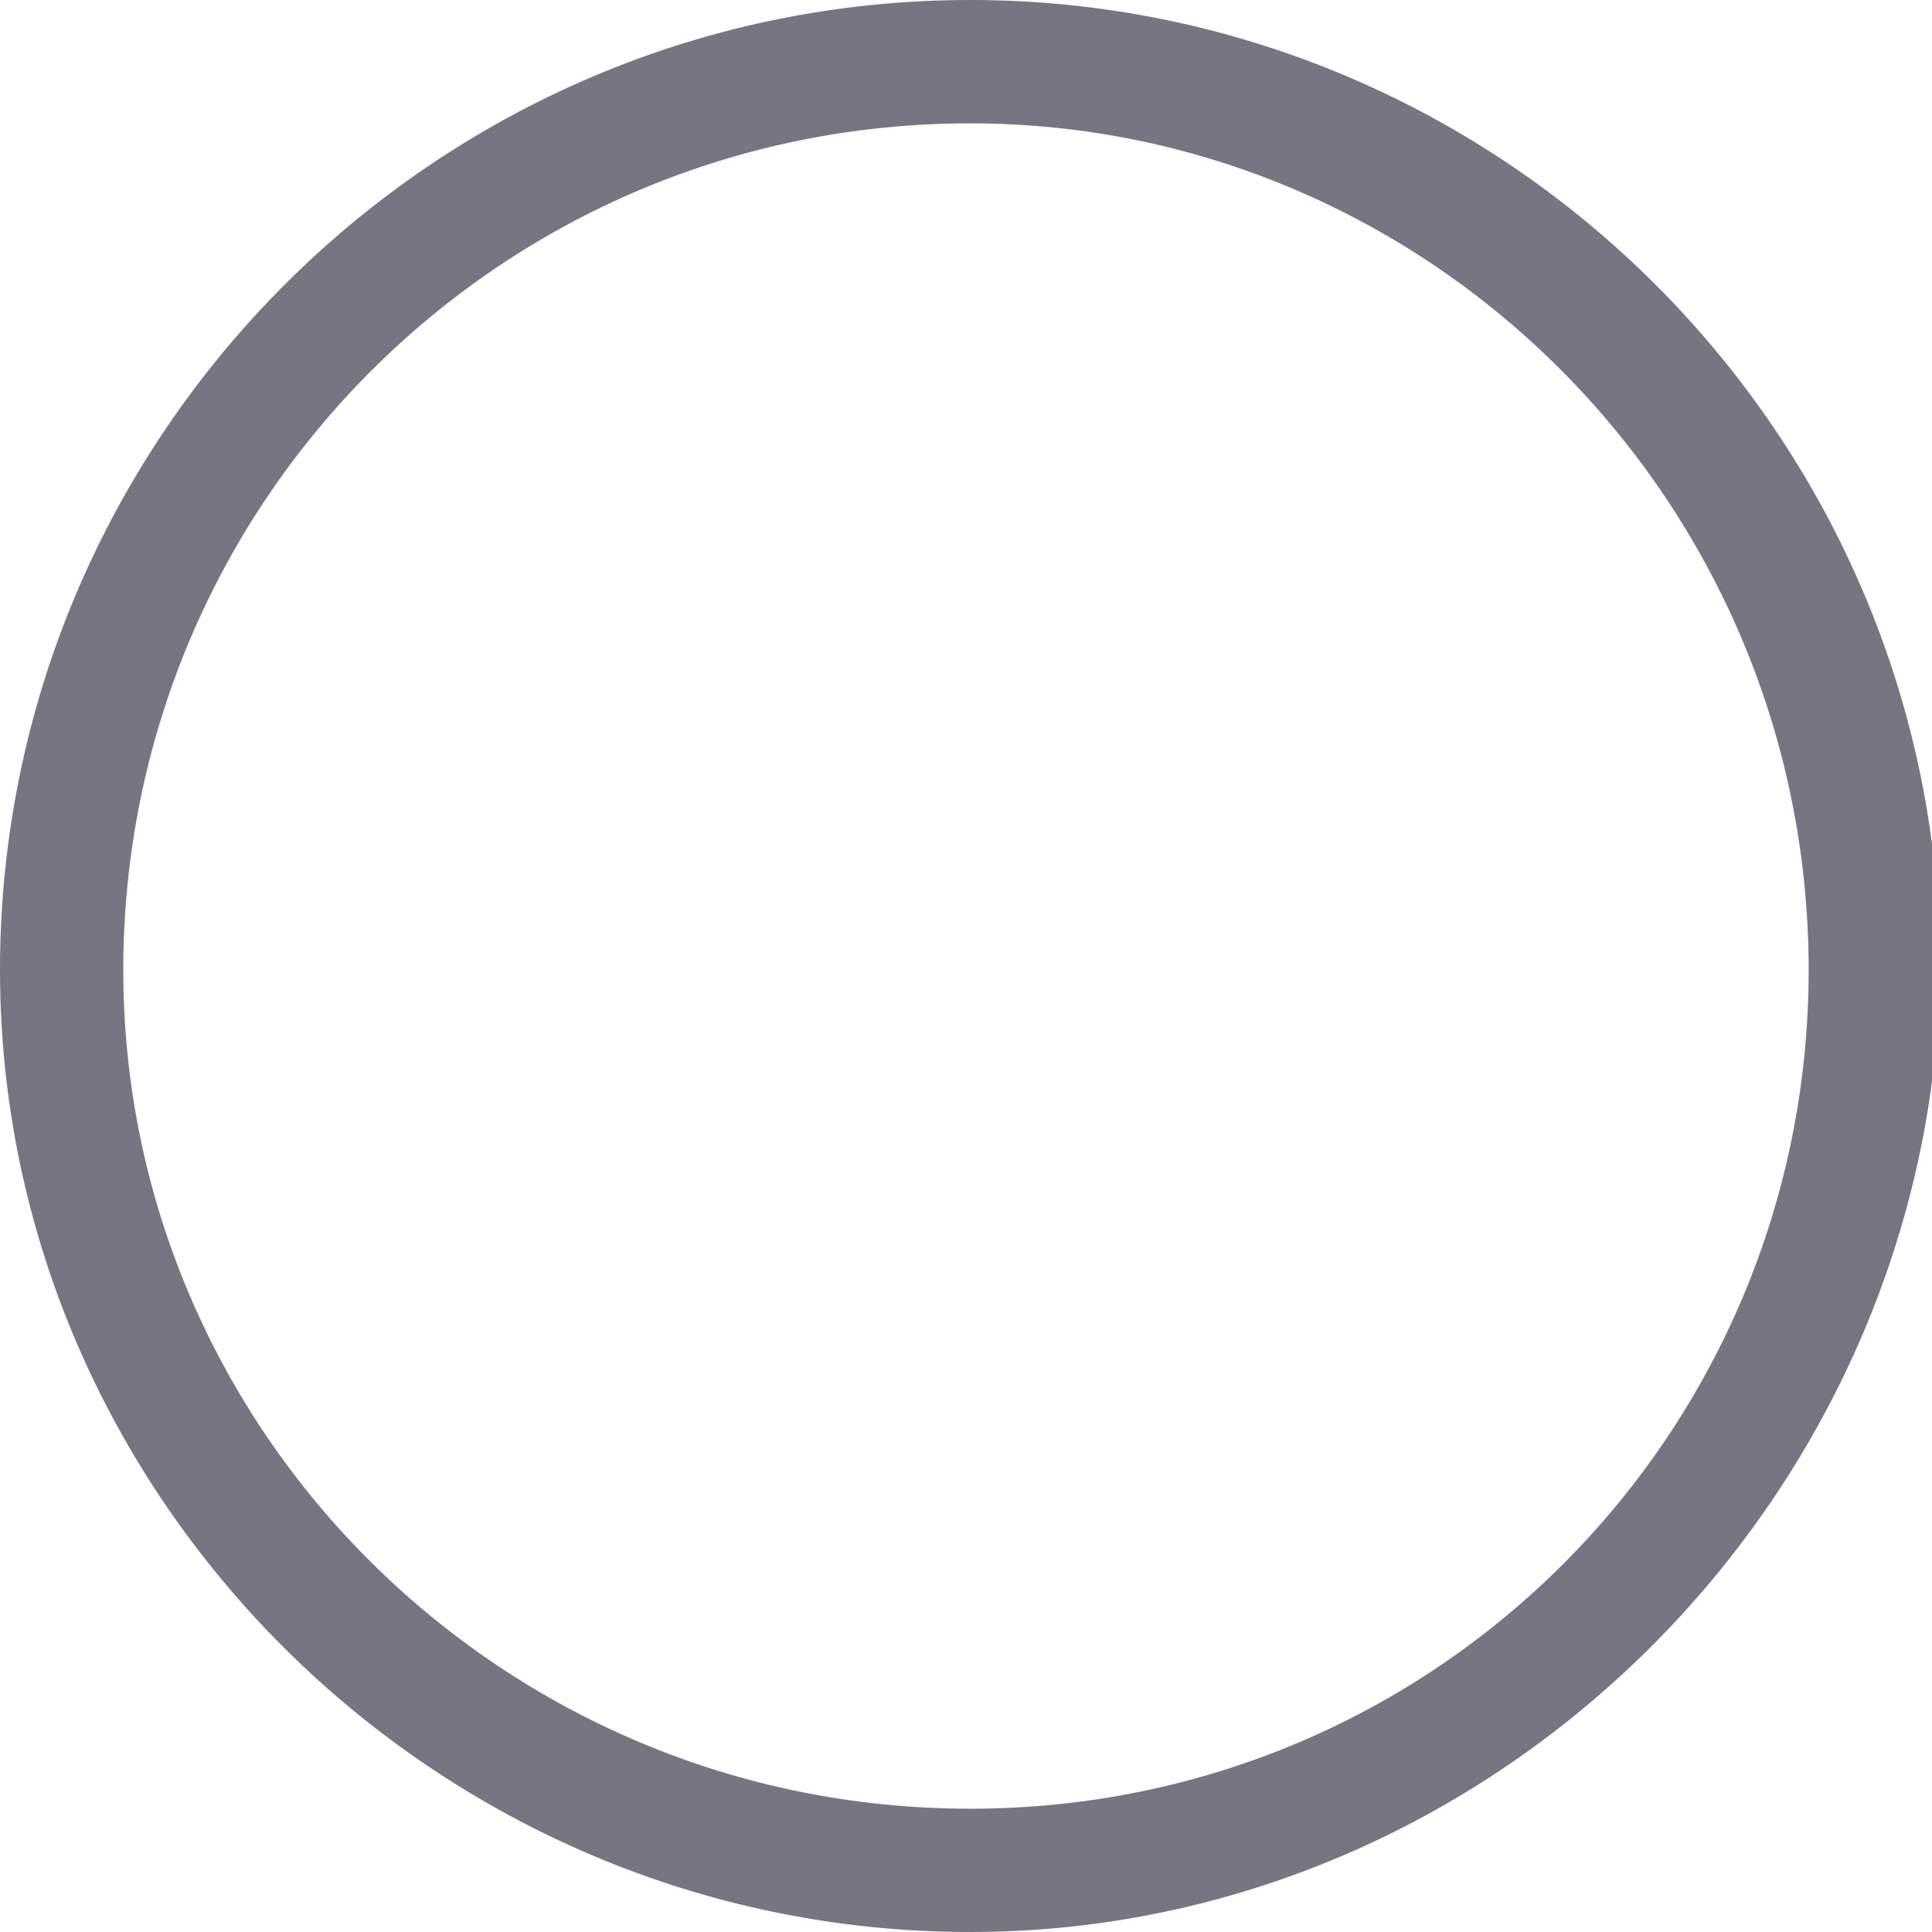
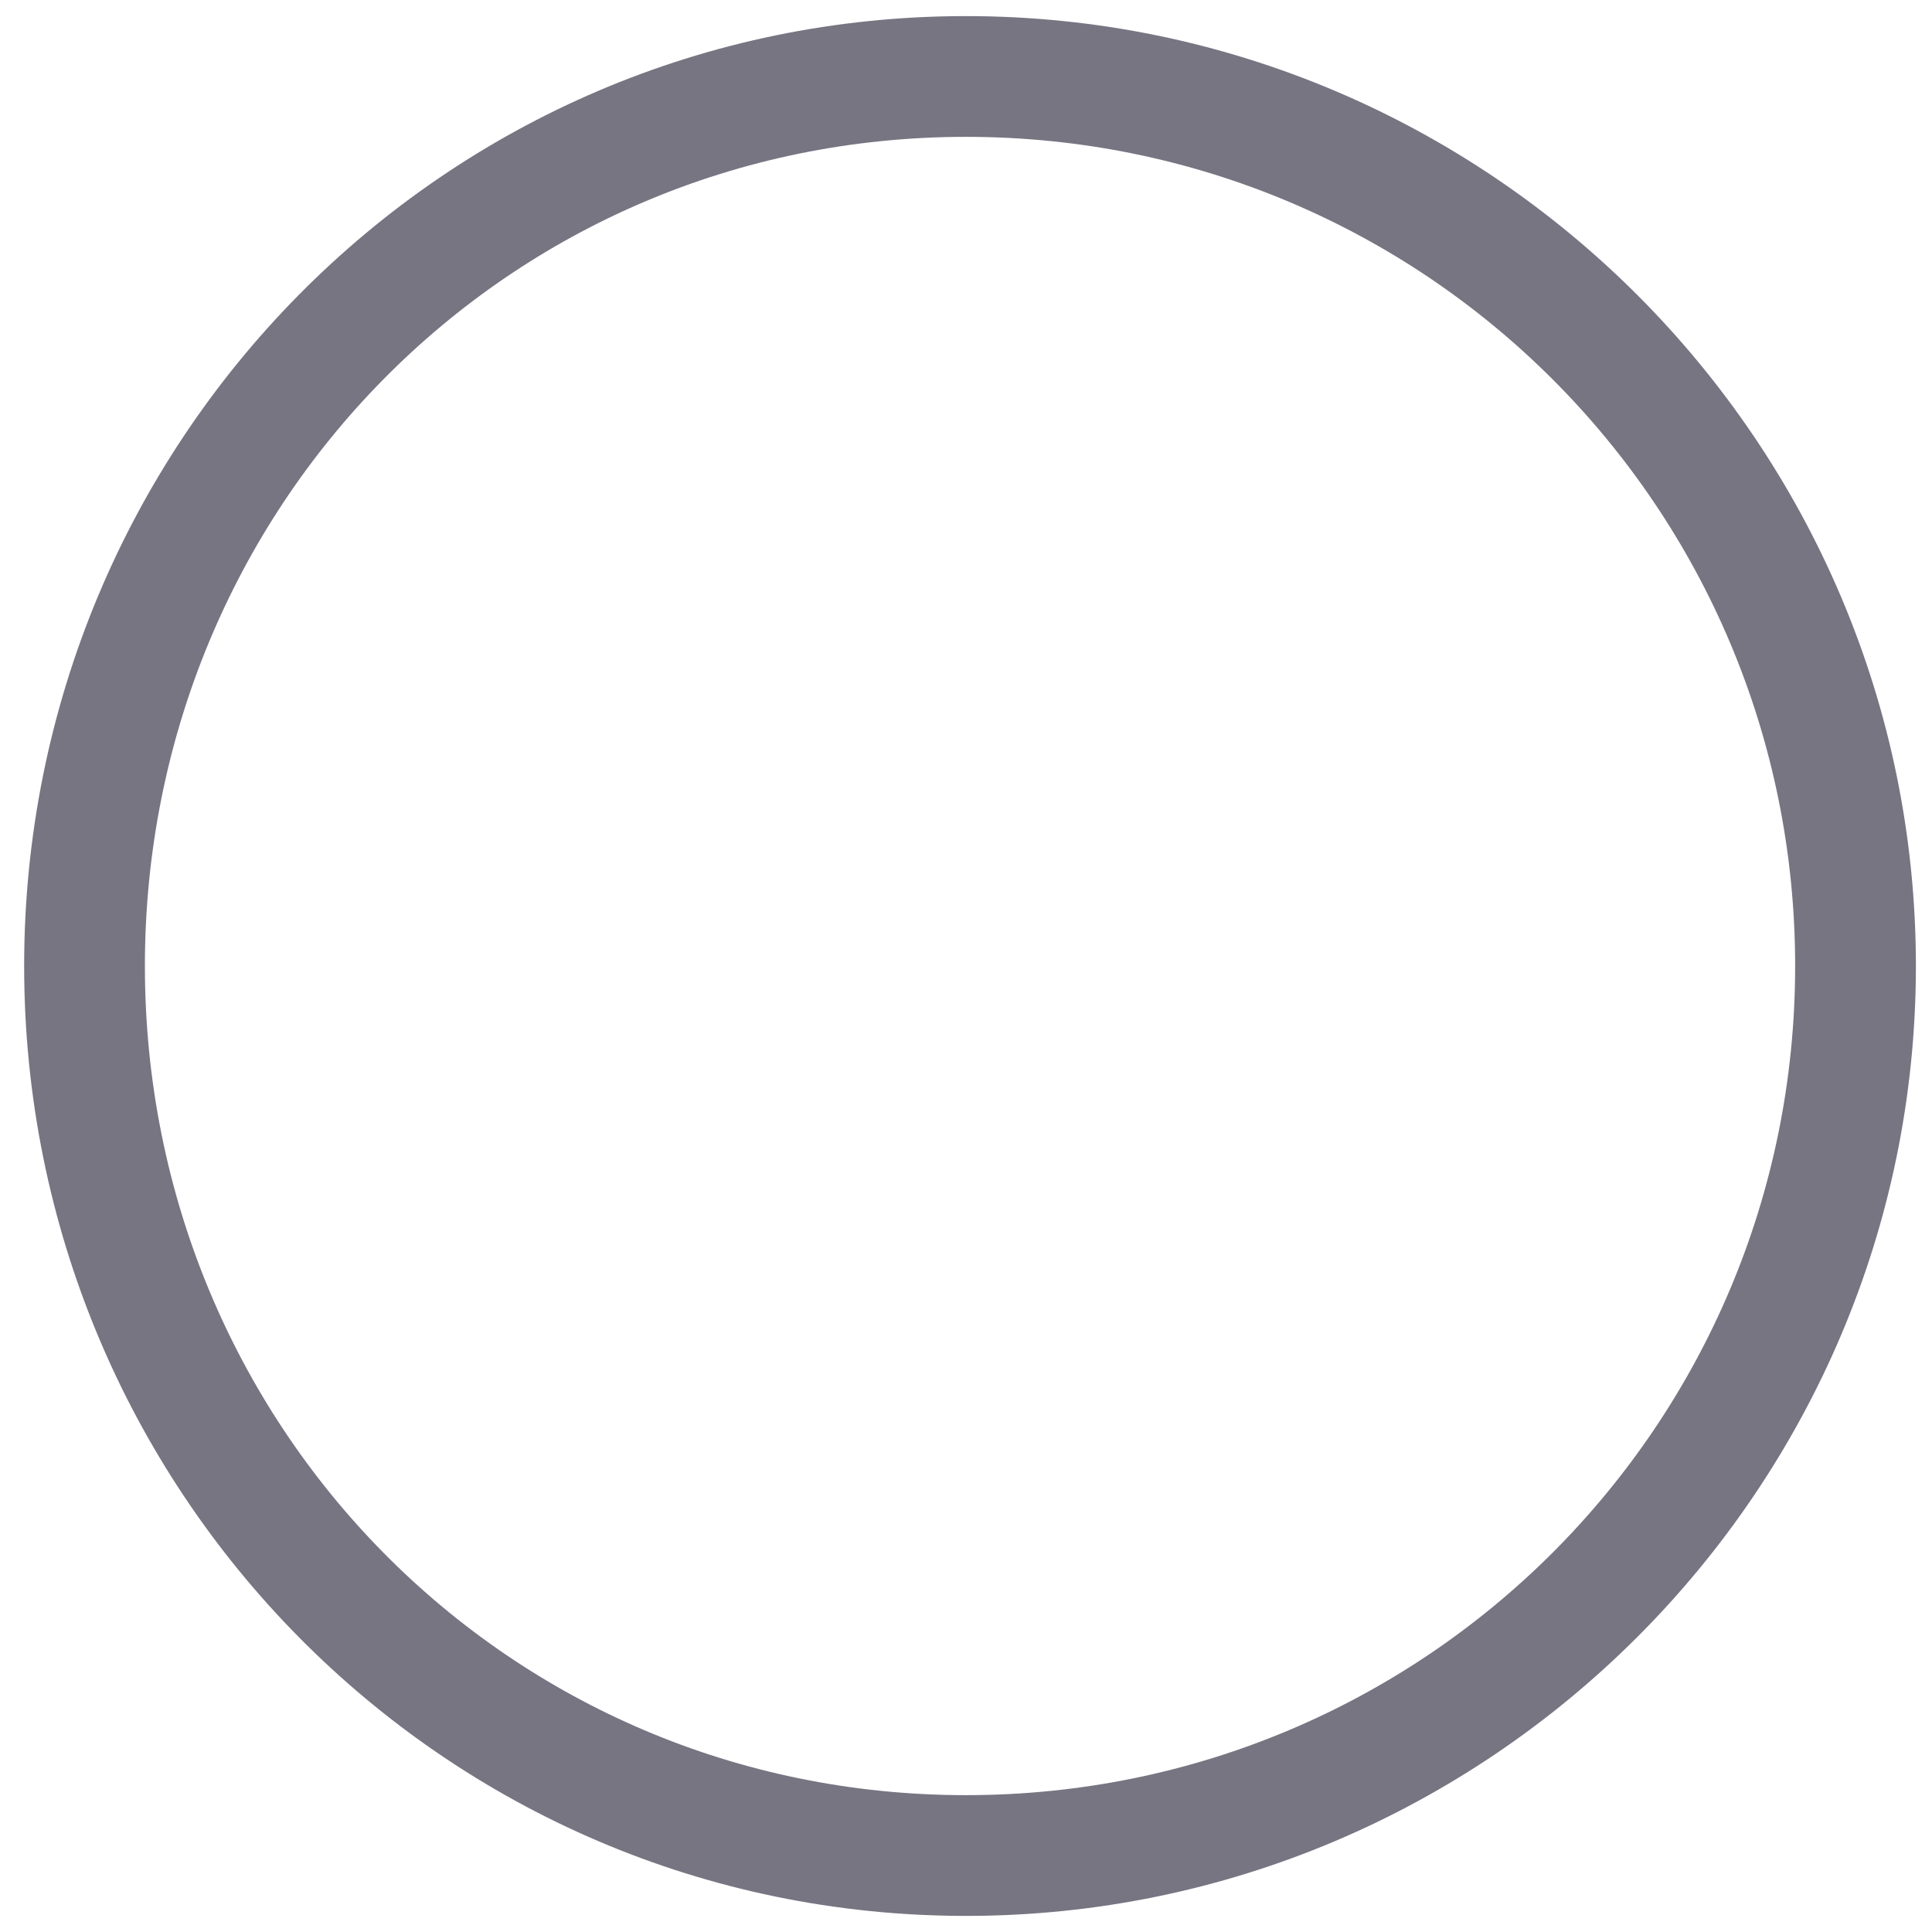
- <svg xmlns="http://www.w3.org/2000/svg" version="1.1" width="32" height="32" viewBox="0 0 32 32">
-   <path fill="#777582" d="M16.068 32c-8.851 0-16.068-7.217-16.068-15.932 0-8.851 7.217-16.068 16.068-16.068s16.068 7.217 16.068 16.068c-0.136 8.715-7.353 15.932-16.068 15.932zM16.068 2.043c-7.762 0-14.026 6.264-14.026 14.026 0 7.626 6.264 13.889 14.026 13.889s13.889-6.264 13.889-13.889c0-7.762-6.264-14.026-13.889-14.026z" />
+ <svg xmlns="http://www.w3.org/2000/svg" version="1.1" id="Ebene_1" x="0px" y="0px" viewBox="0 0 24 24" style="enable-background:new 0 0 24 24;" xml:space="preserve">
+   <style type="text/css">
+ 	.st0{fill:#777582;}
+ </style>
+   <g id="XMLID_584_">
+     <g id="XMLID_588_">
+       <g id="XMLID_589_">
+         <path class="st0" d="M12,23.8C5.5,23.8,0.3,18.5,0.3,12S5.5,0.2,12,0.2c6.5,0,11.8,5.3,11.8,11.8S18.5,23.8,12,23.8z M12,1.7     C6.3,1.7,1.8,6.3,1.8,12S6.3,22.3,12,22.3c5.7,0,10.3-4.6,10.3-10.3S17.7,1.7,12,1.7z" />
+       </g>
+     </g>
+   </g>
</svg>
